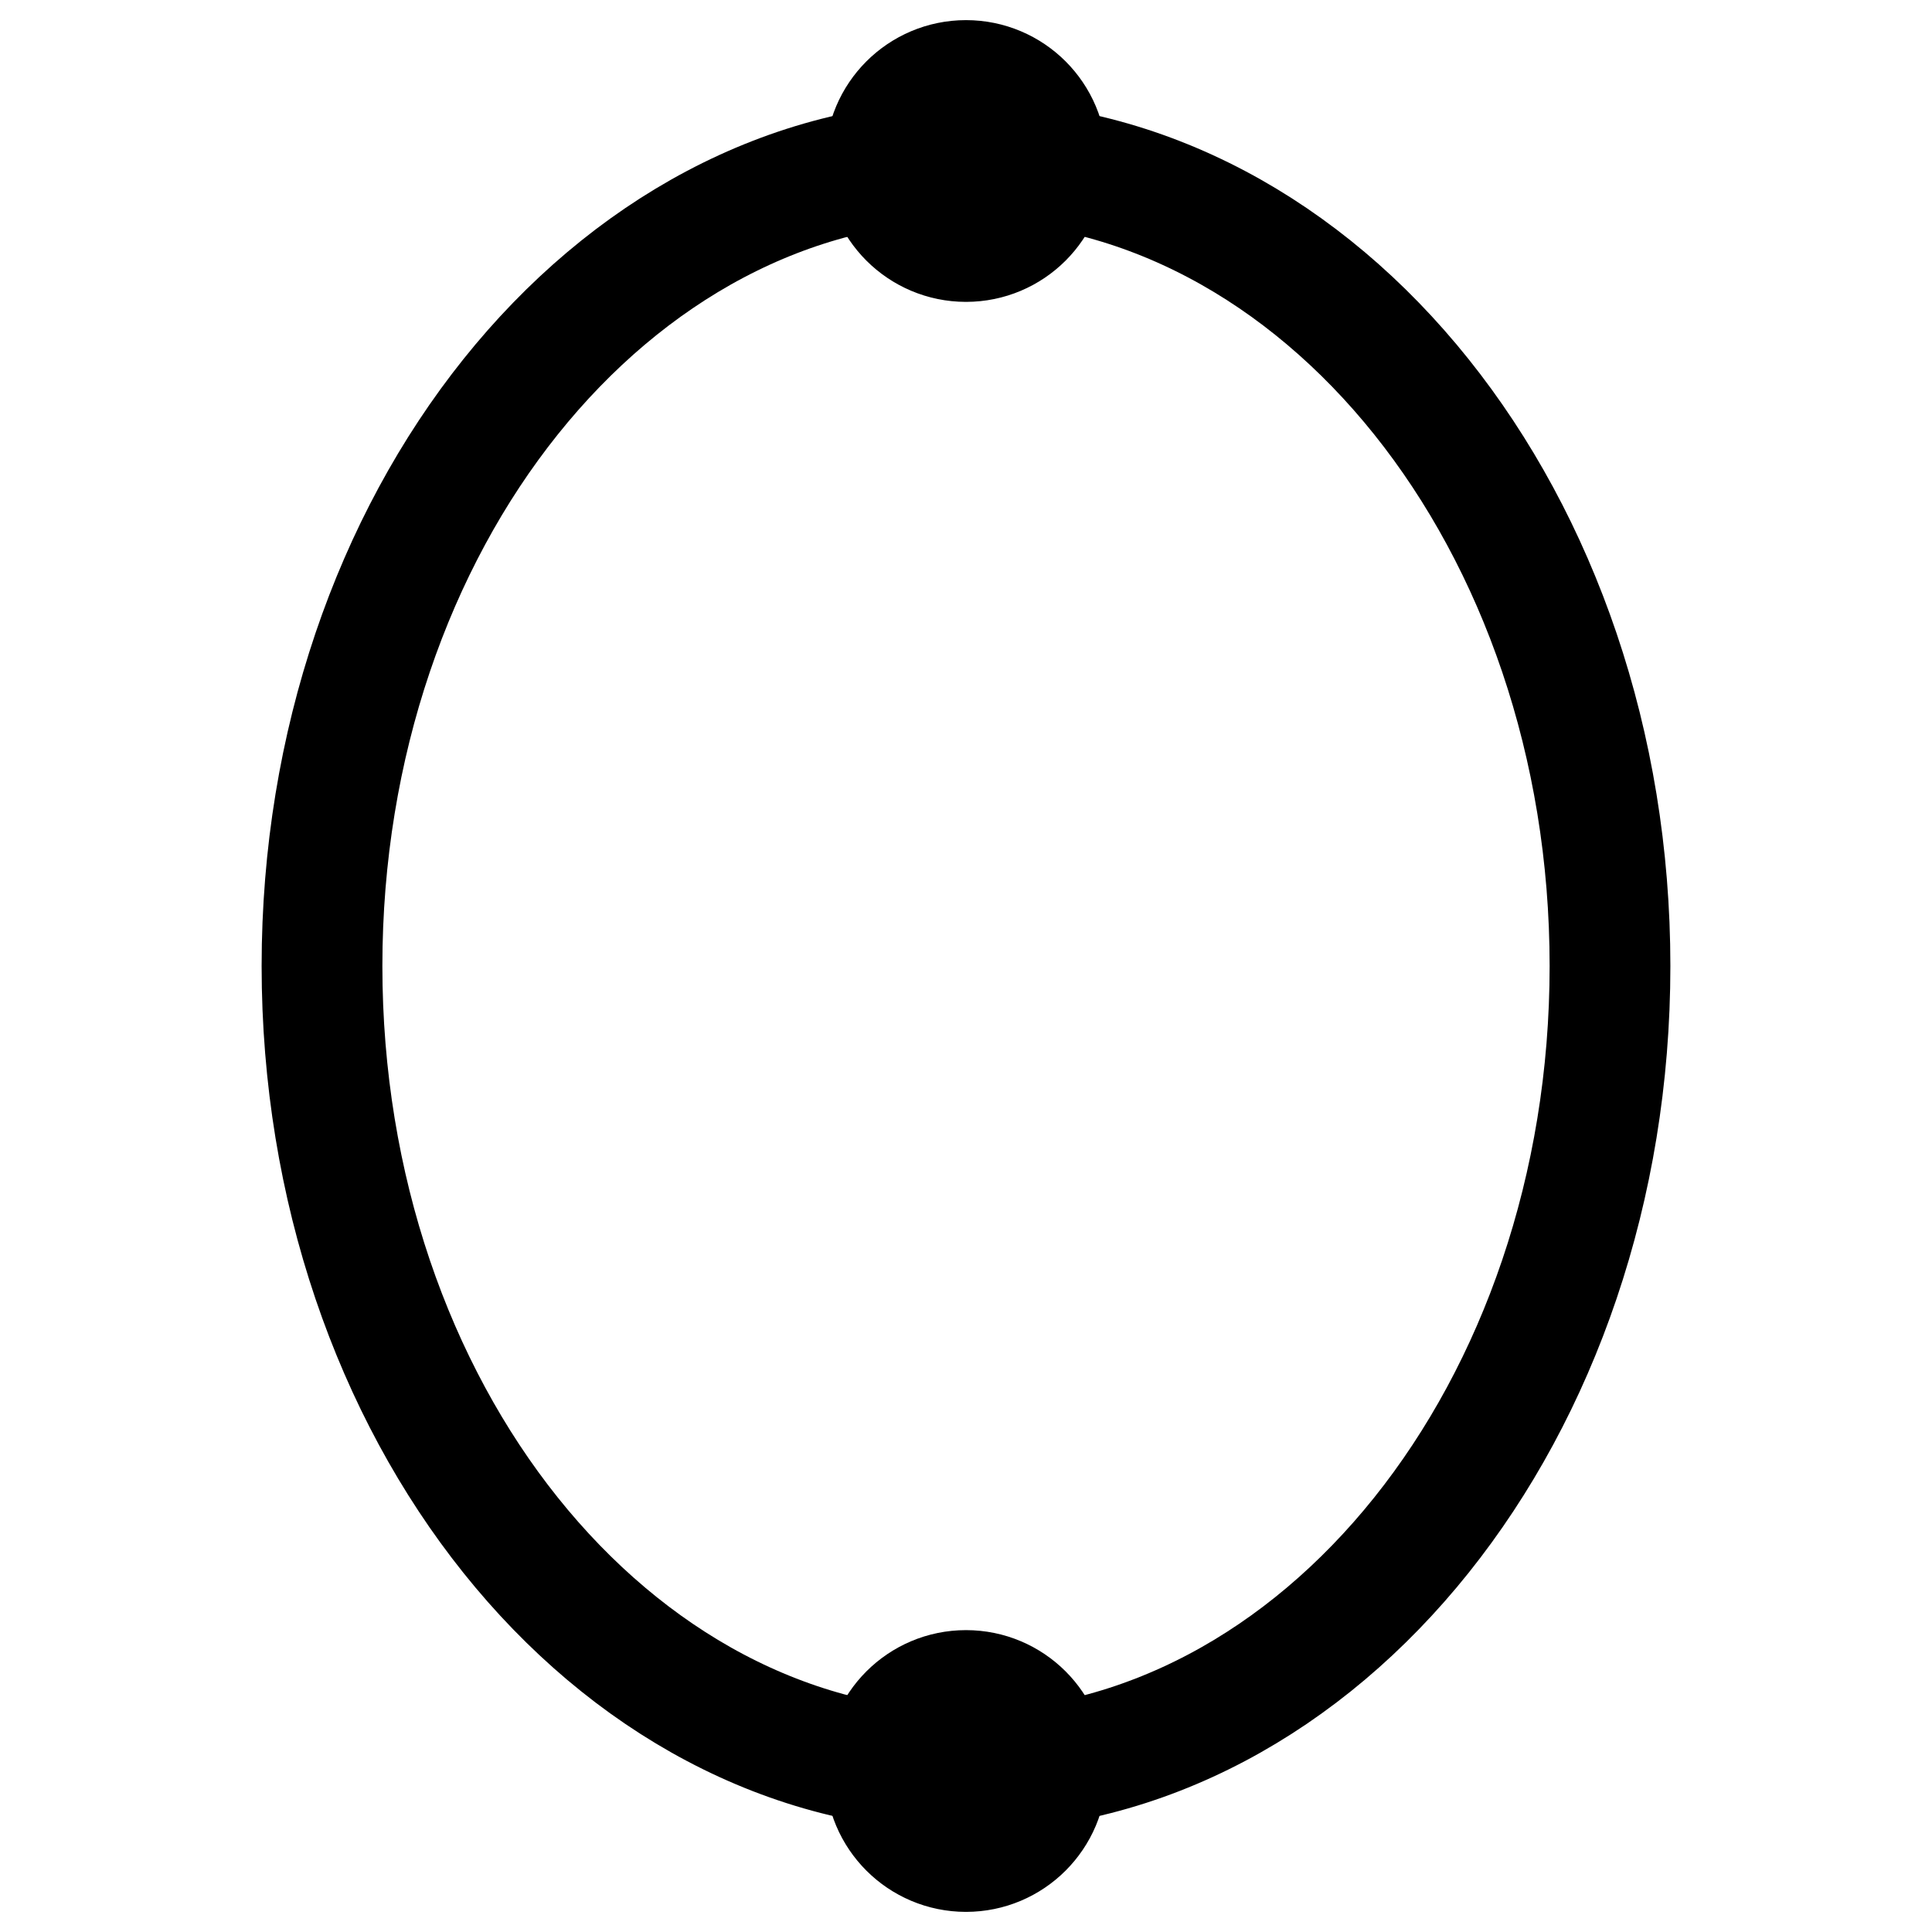
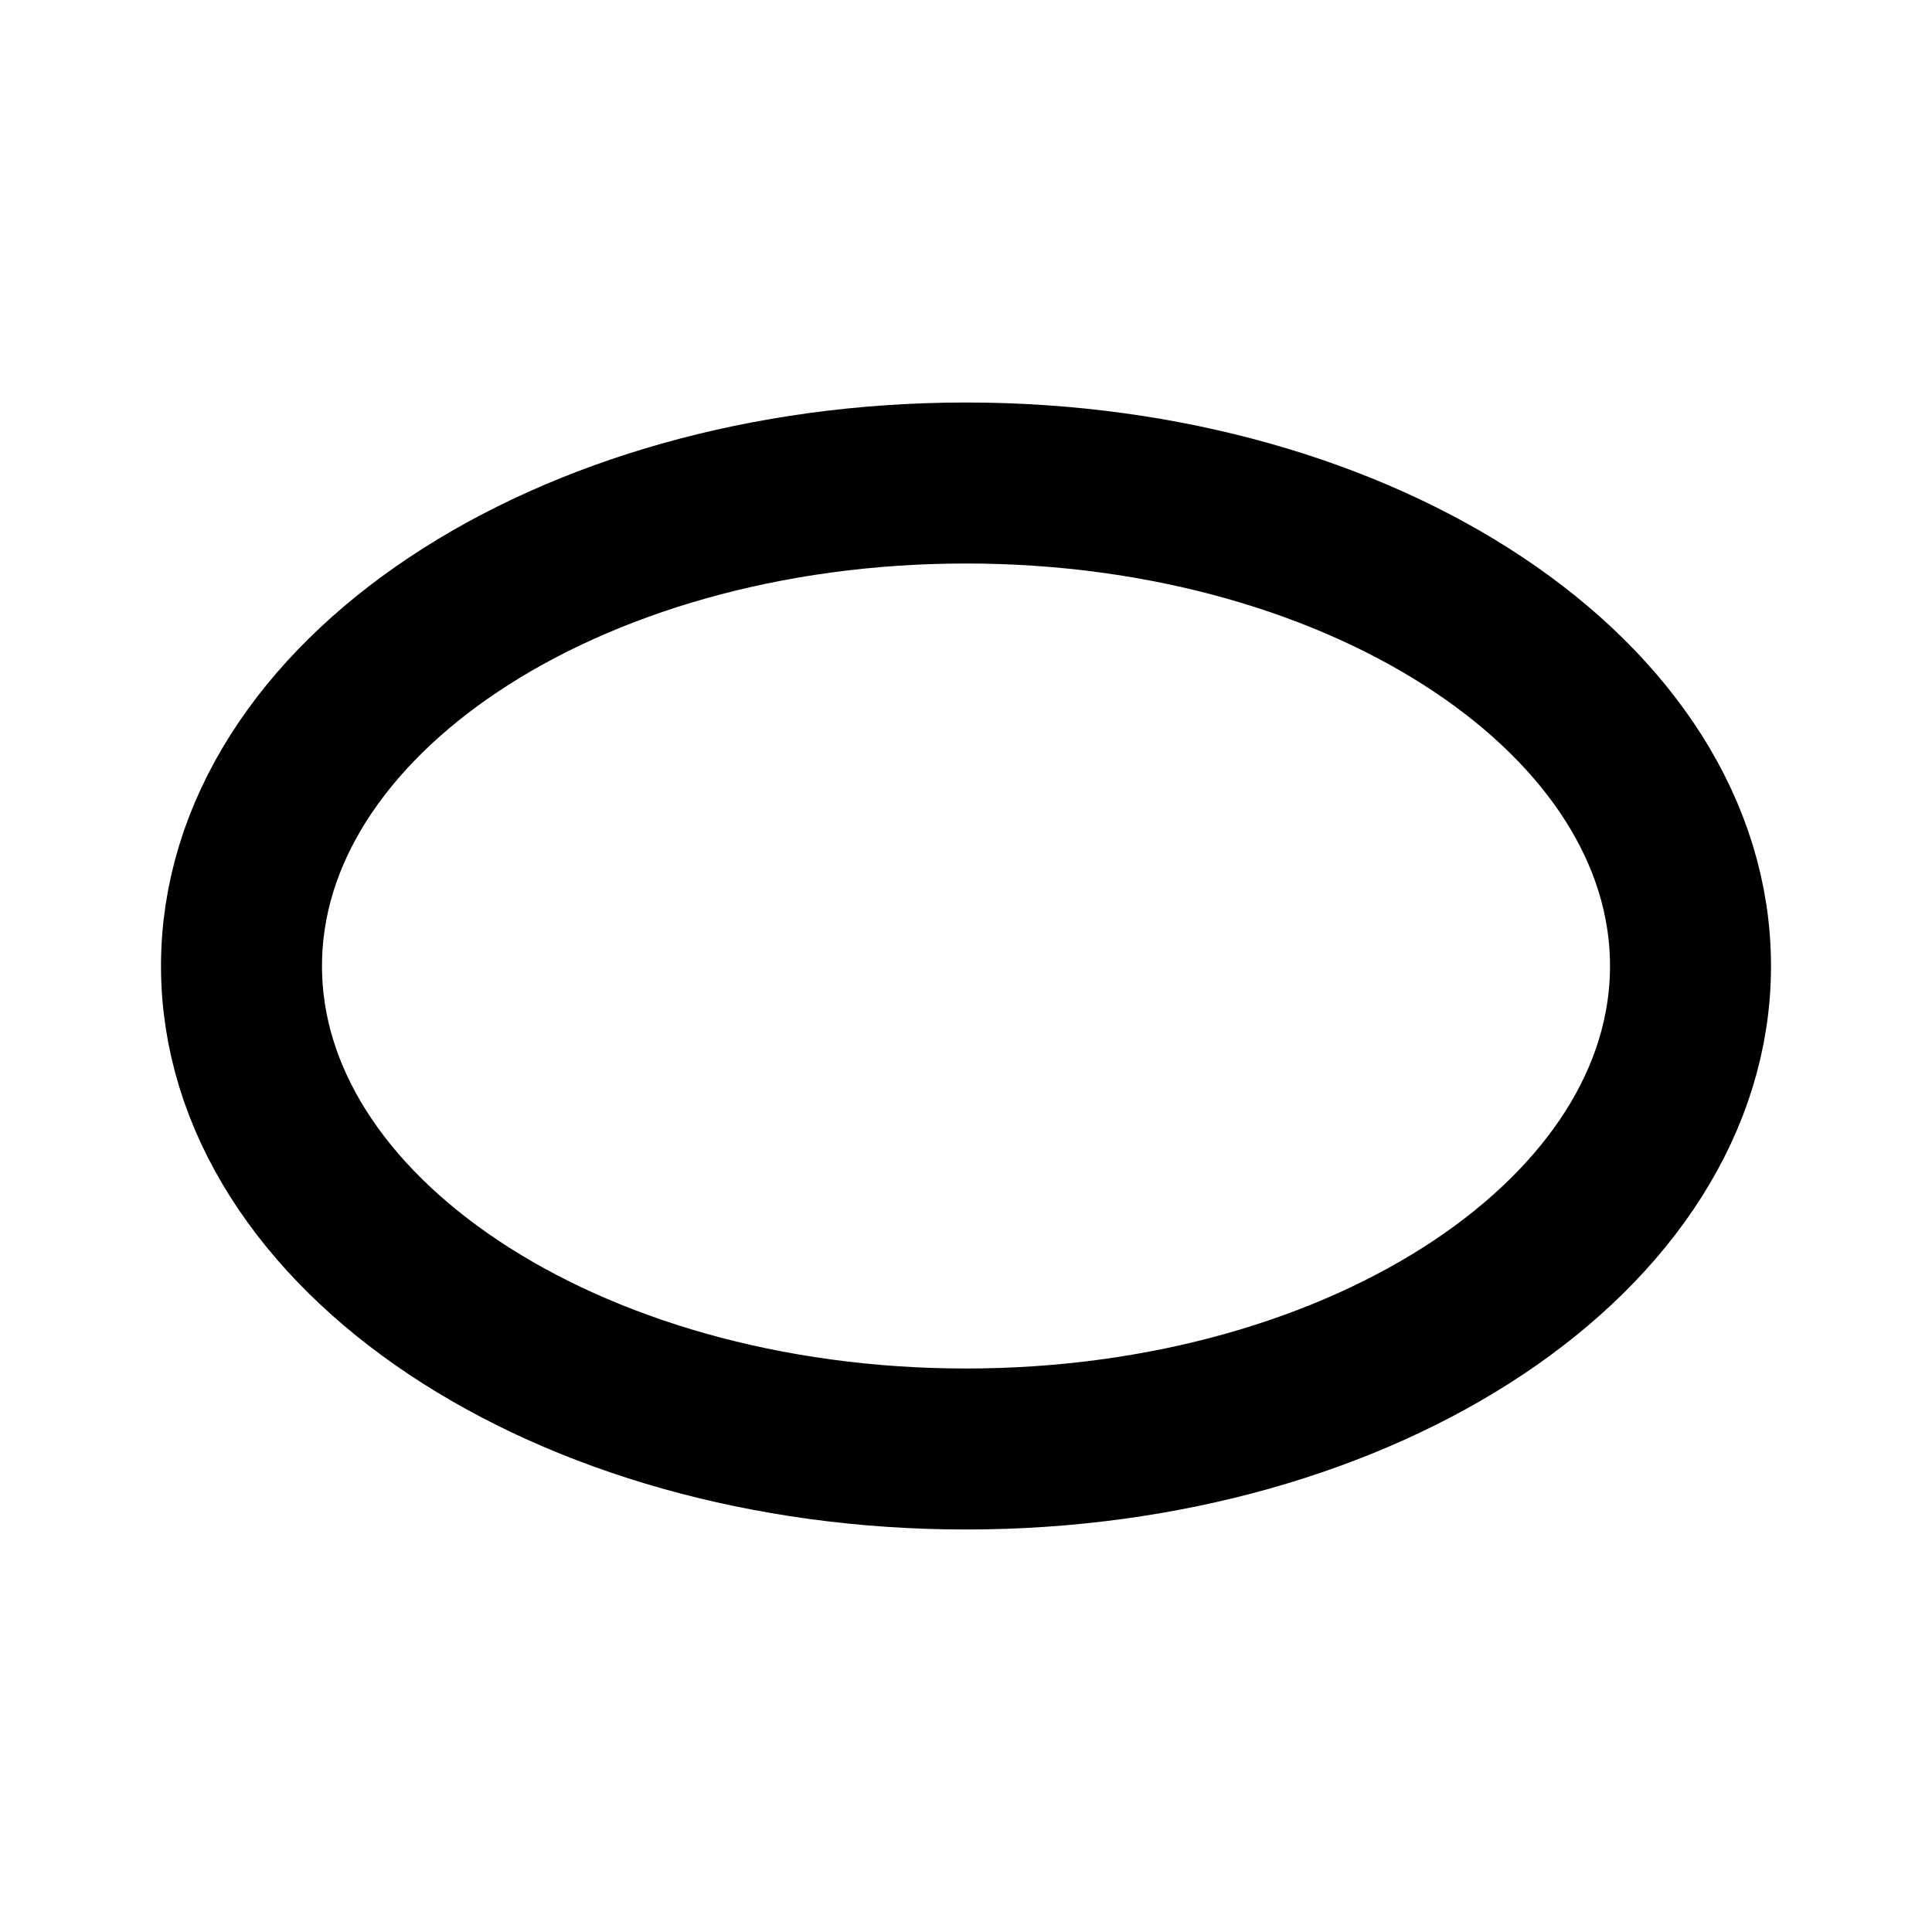
- <svg xmlns="http://www.w3.org/2000/svg" width="24" height="24" viewBox="0 0 24 24">
-   <g fill="none" stroke="currentColor" stroke-linecap="round" stroke-linejoin="round" stroke-width="1.5">
-     <path fill="currentColor" d="M12 3a1 1 0 1 0 0-2a1 1 0 0 0 0 2" />
-     <path d="M12 22c4.418 0 8-4.477 8-10S16.418 2 12 2S4 6.477 4 12s3.582 10 8 10" />
-     <path fill="currentColor" d="M12 23a1 1 0 1 0 0-2a1 1 0 0 0 0 2" />
-   </g>
+ <svg xmlns="http://www.w3.org/2000/svg" width="24" height="24" viewBox="0 0 24 24" fill="none" stroke="currentColor" stroke-width="2" stroke-linecap="round" stroke-linejoin="round">
+   <ellipse cx="12" cy="12" rx="9" ry="6" />
</svg>
